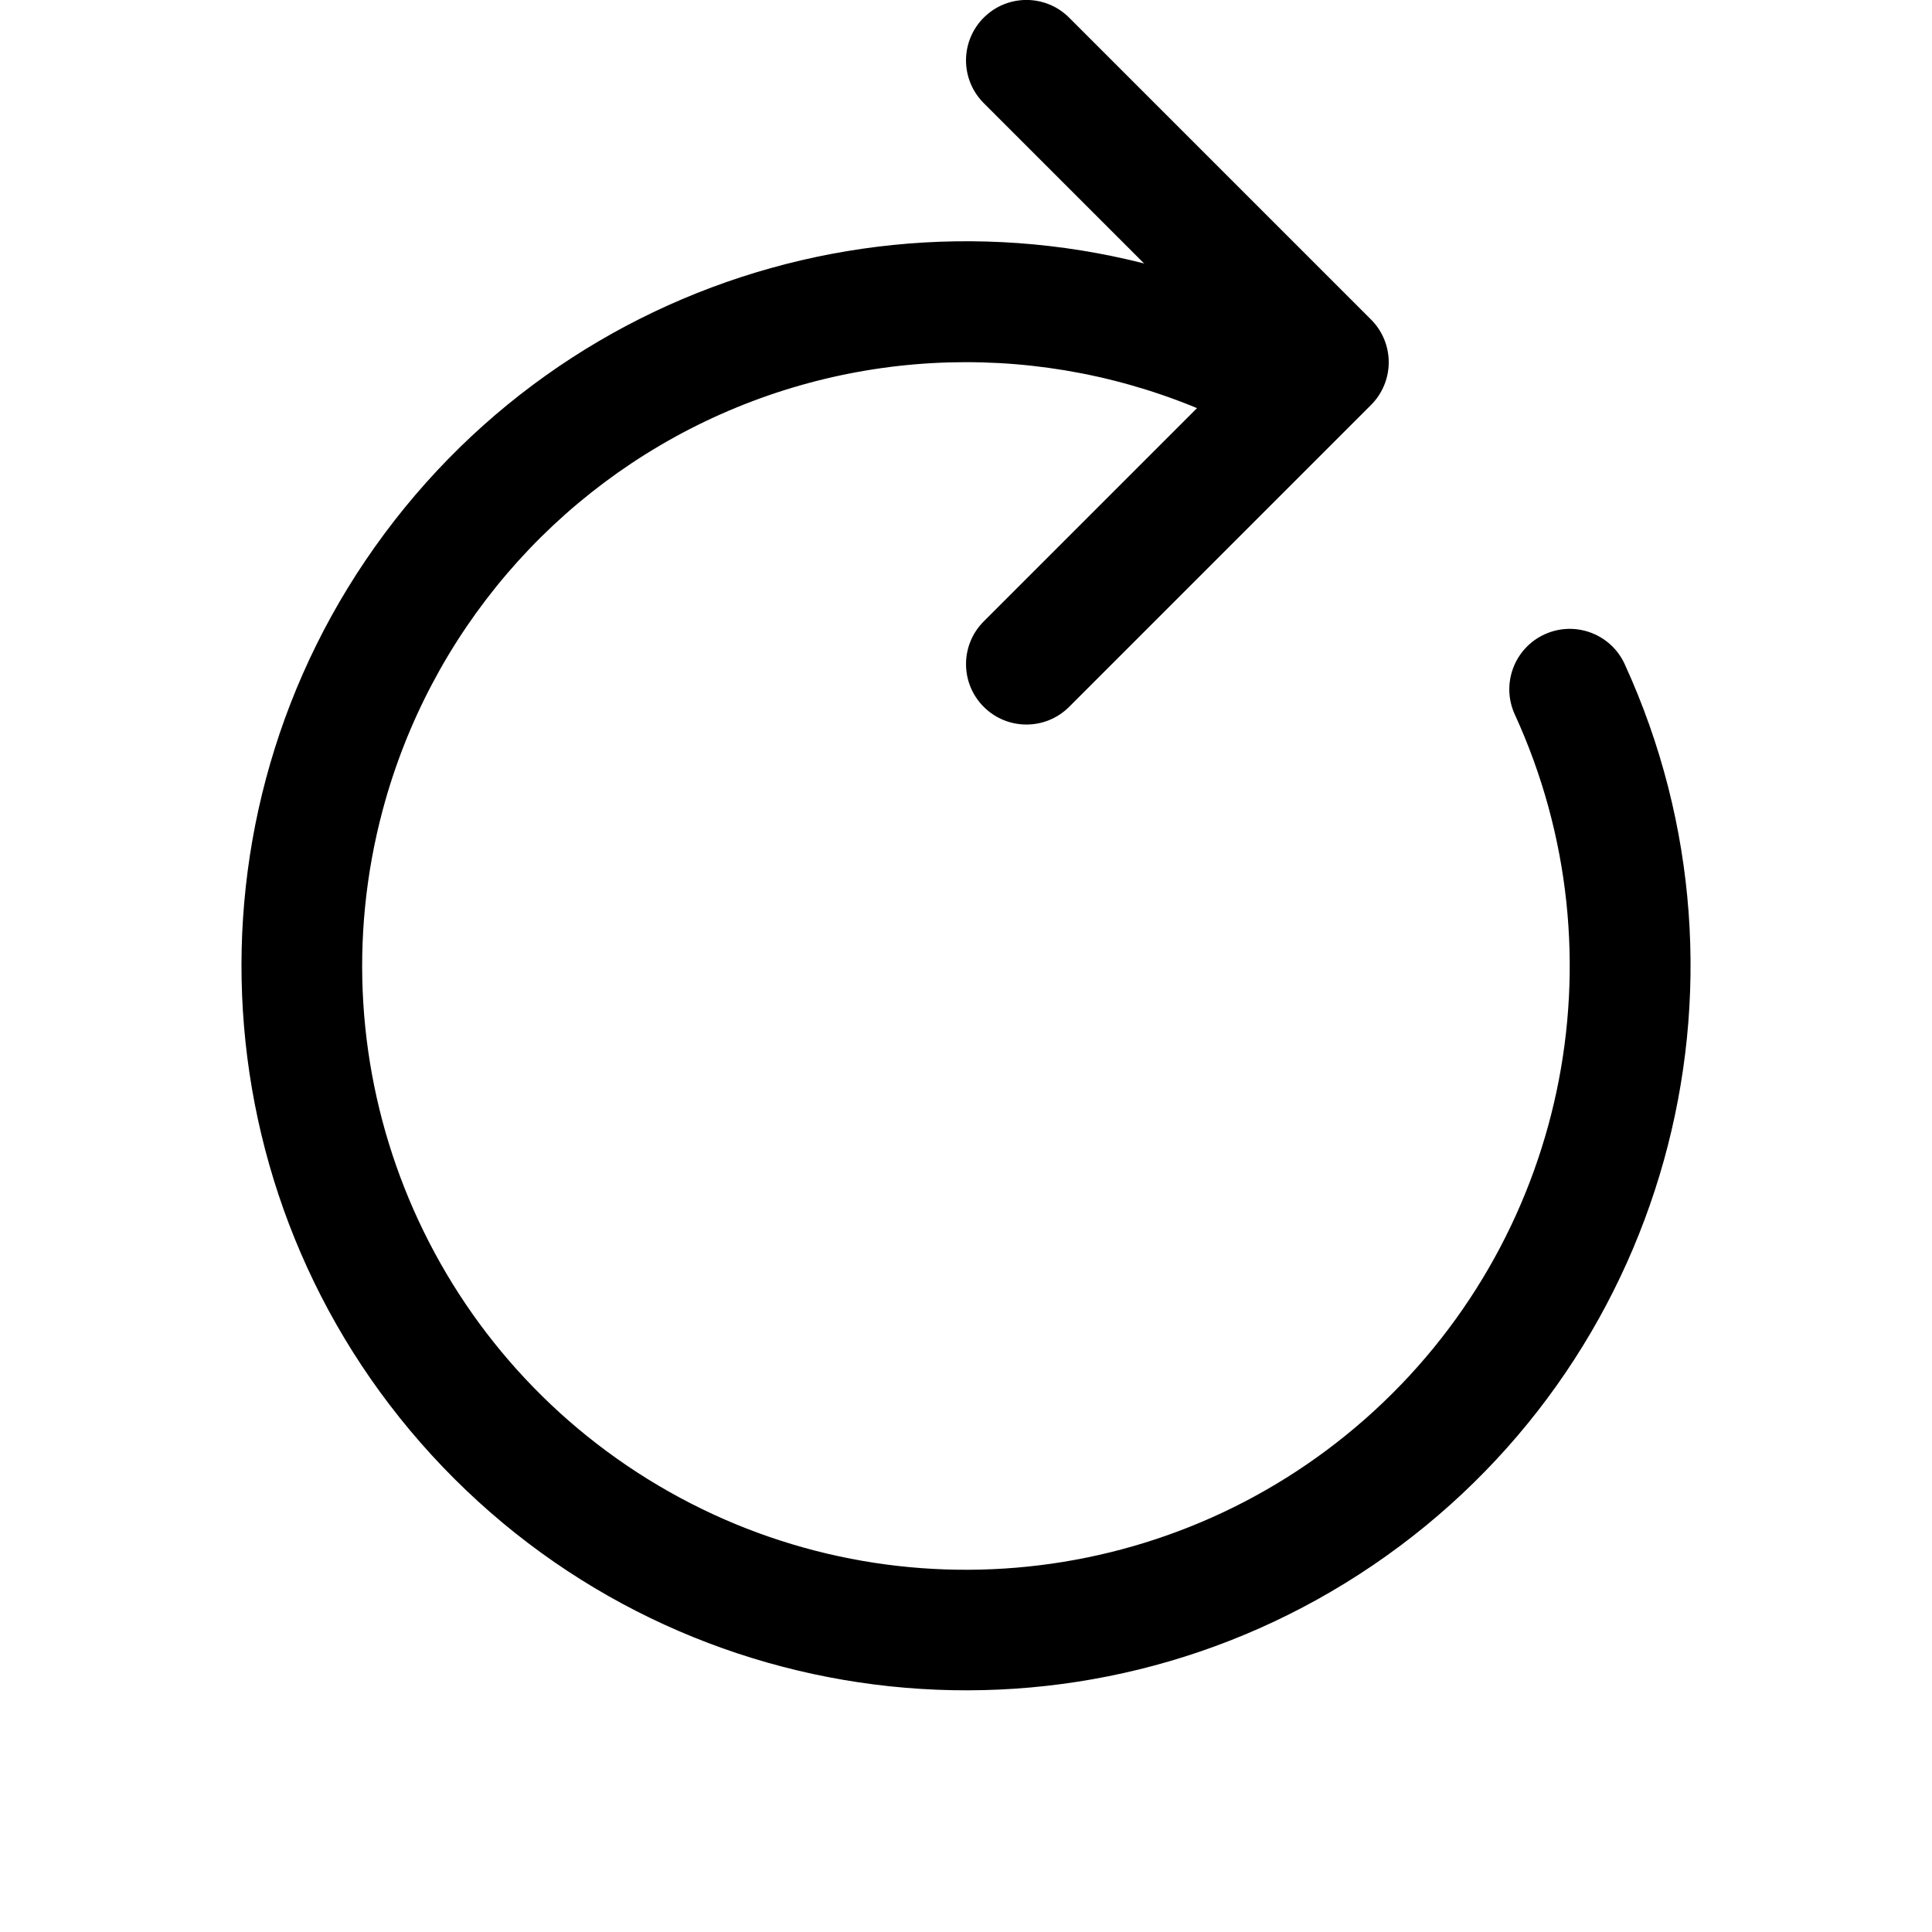
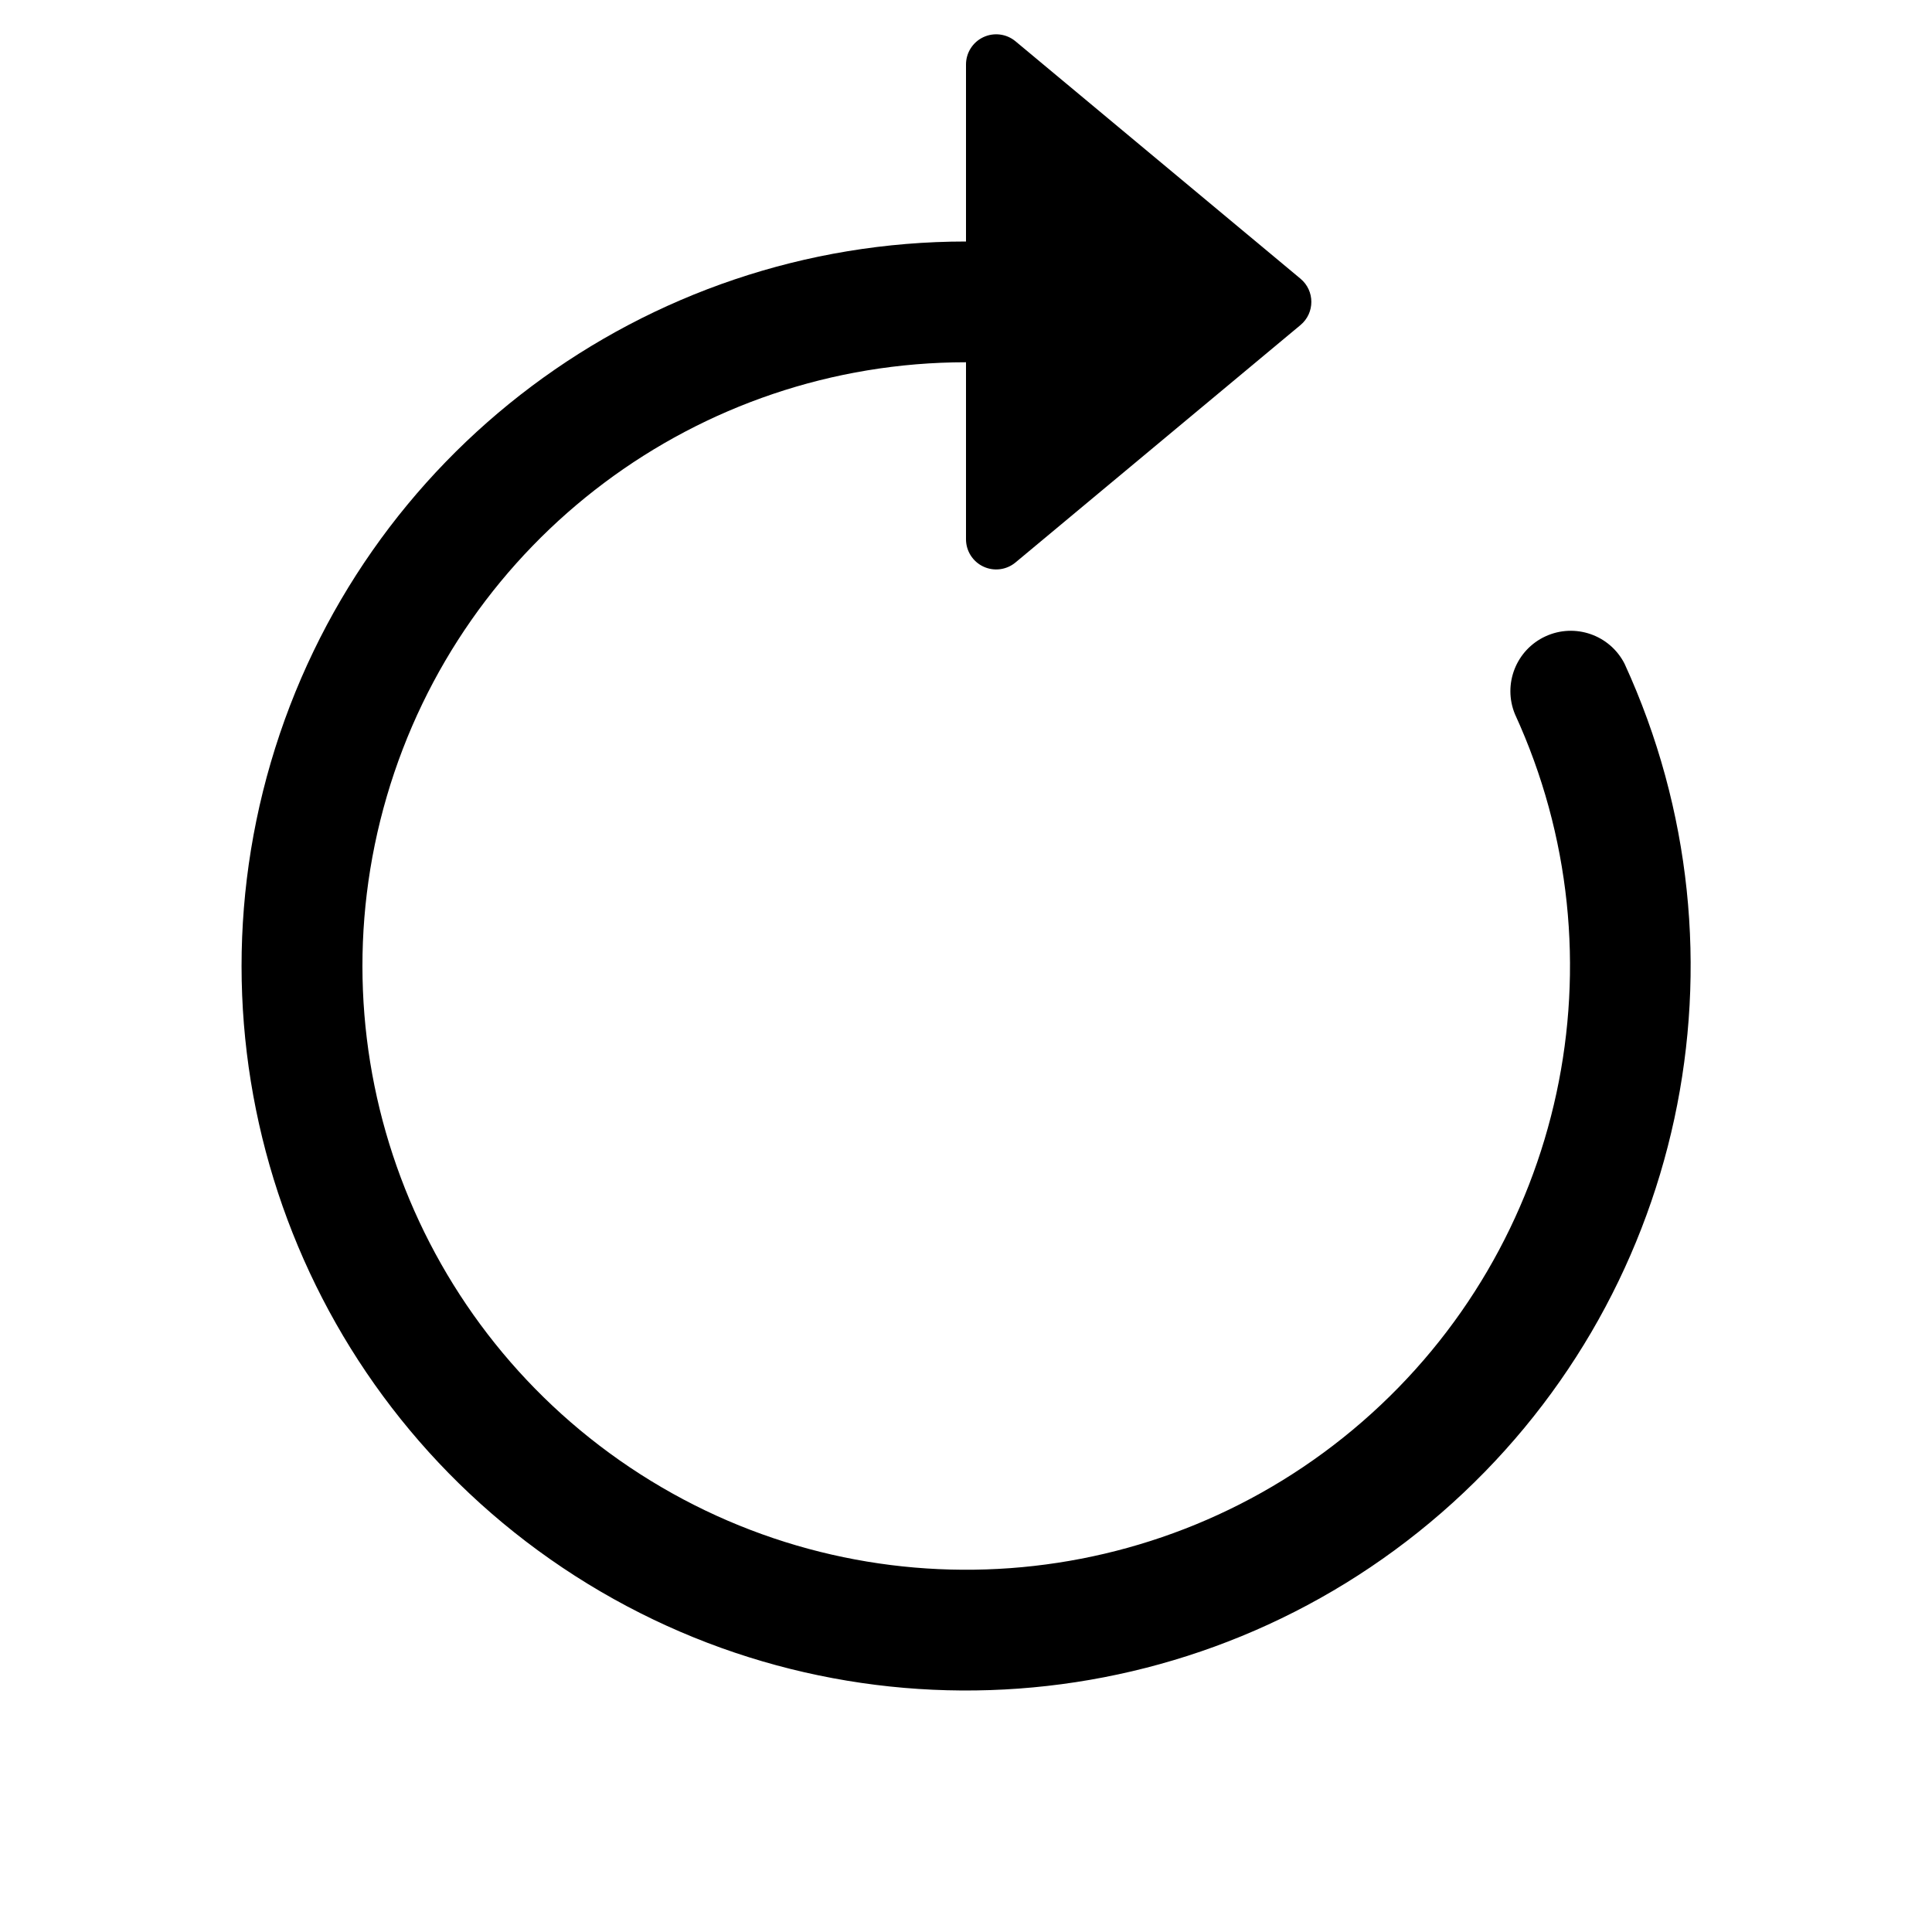
- <svg xmlns="http://www.w3.org/2000/svg" id="i-clear" width="1em" height="1em" viewBox="0 0 16 16" fill="currentColor">
-   <path fill-rule="evenodd" d="M3.17 6.706a5 5 0 0 1 7.103-3.16.5.5 0 1 0 .454-.892A6 6 0 1 0 13.455 5.5a.5.5 0 0 0-.91.417 5 5 0 1 1-9.375.789z" />
-   <path fill-rule="evenodd" d="M8.147.146a.5.5 0 0 1 .707 0l2.5 2.5a.5.5 0 0 1 0 .708l-2.5 2.5a.5.5 0 1 1-.707-.708L10.293 3 8.147.854a.5.5 0 0 1 0-.708z" />
+ <svg xmlns="http://www.w3.org/2000/svg" id="i-clear" viewBox="0 0 16 16" fill="currentColor">
+   <path fill-rule="evenodd" d="M8 3a5 5 0 1 0 4.546 2.914.5.5 0 0 1 .908-.417A6 6 0 1 1 8 2v1z" />
+   <path d="M8 4.466V.534a.25.25 0 0 1 .41-.192l2.36 1.966c.12.1.12.284 0 .384L8.41 4.658A.25.25 0 0 1 8 4.466z" />
</svg>
